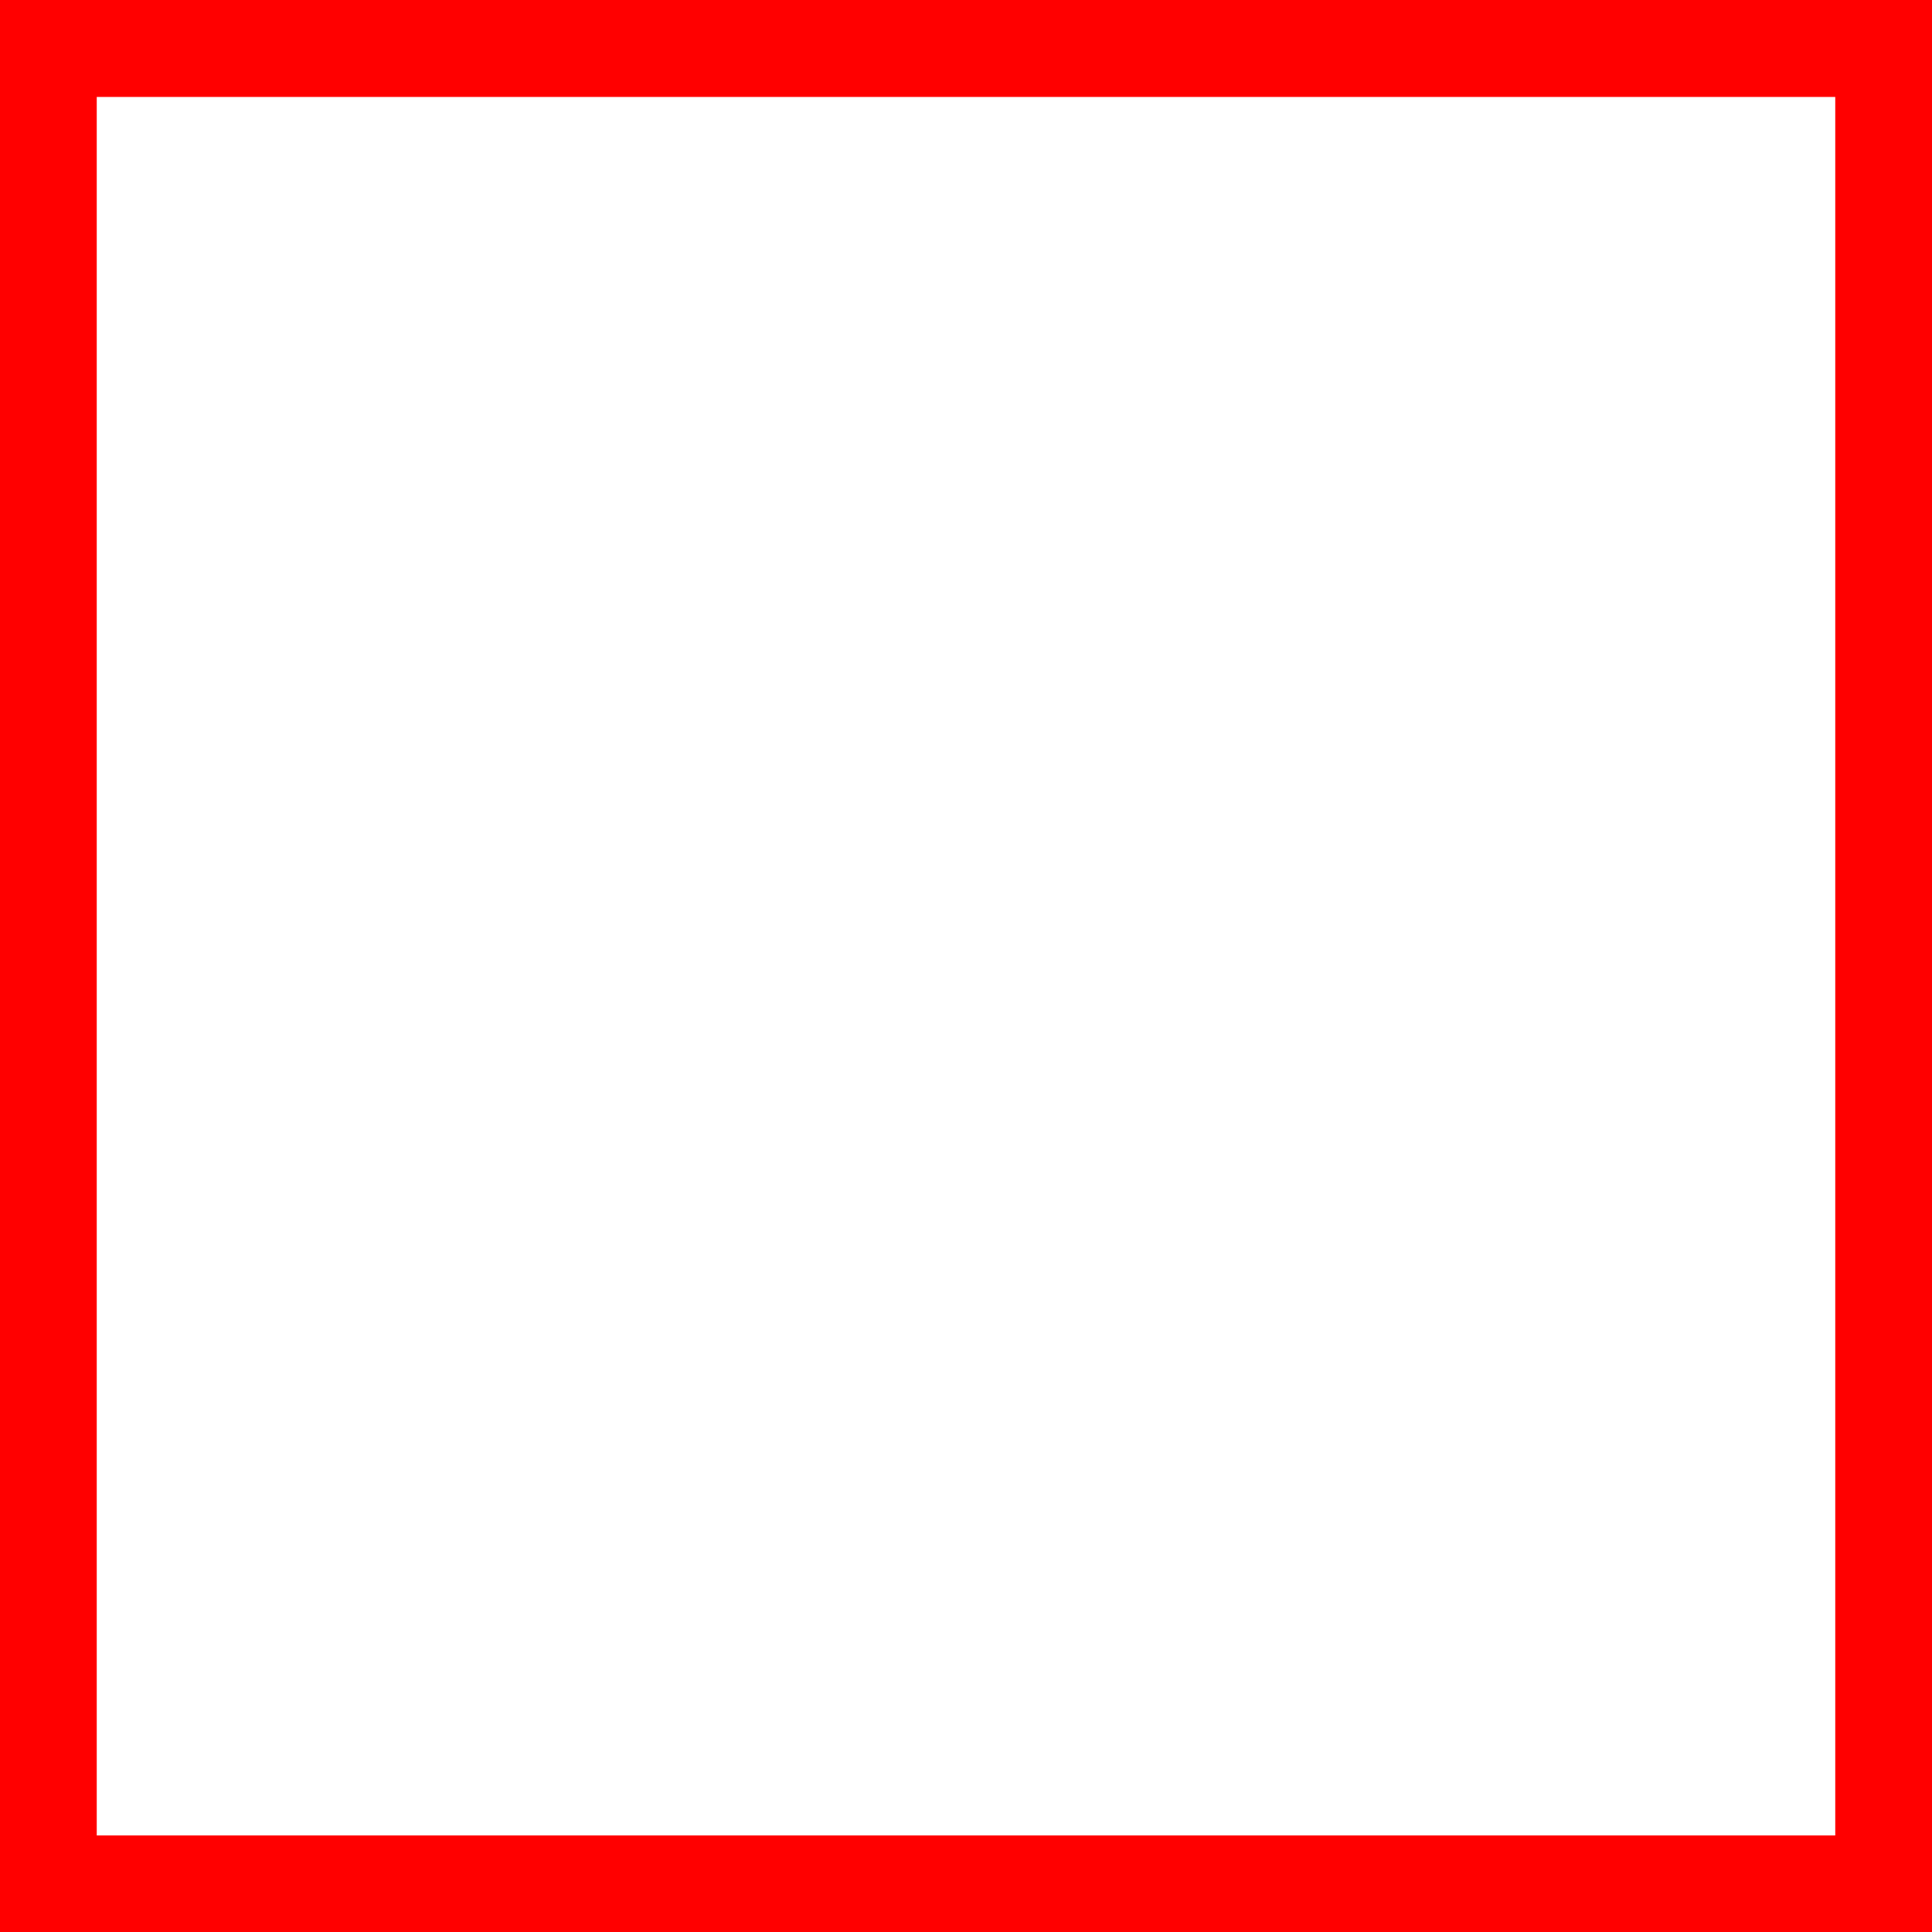
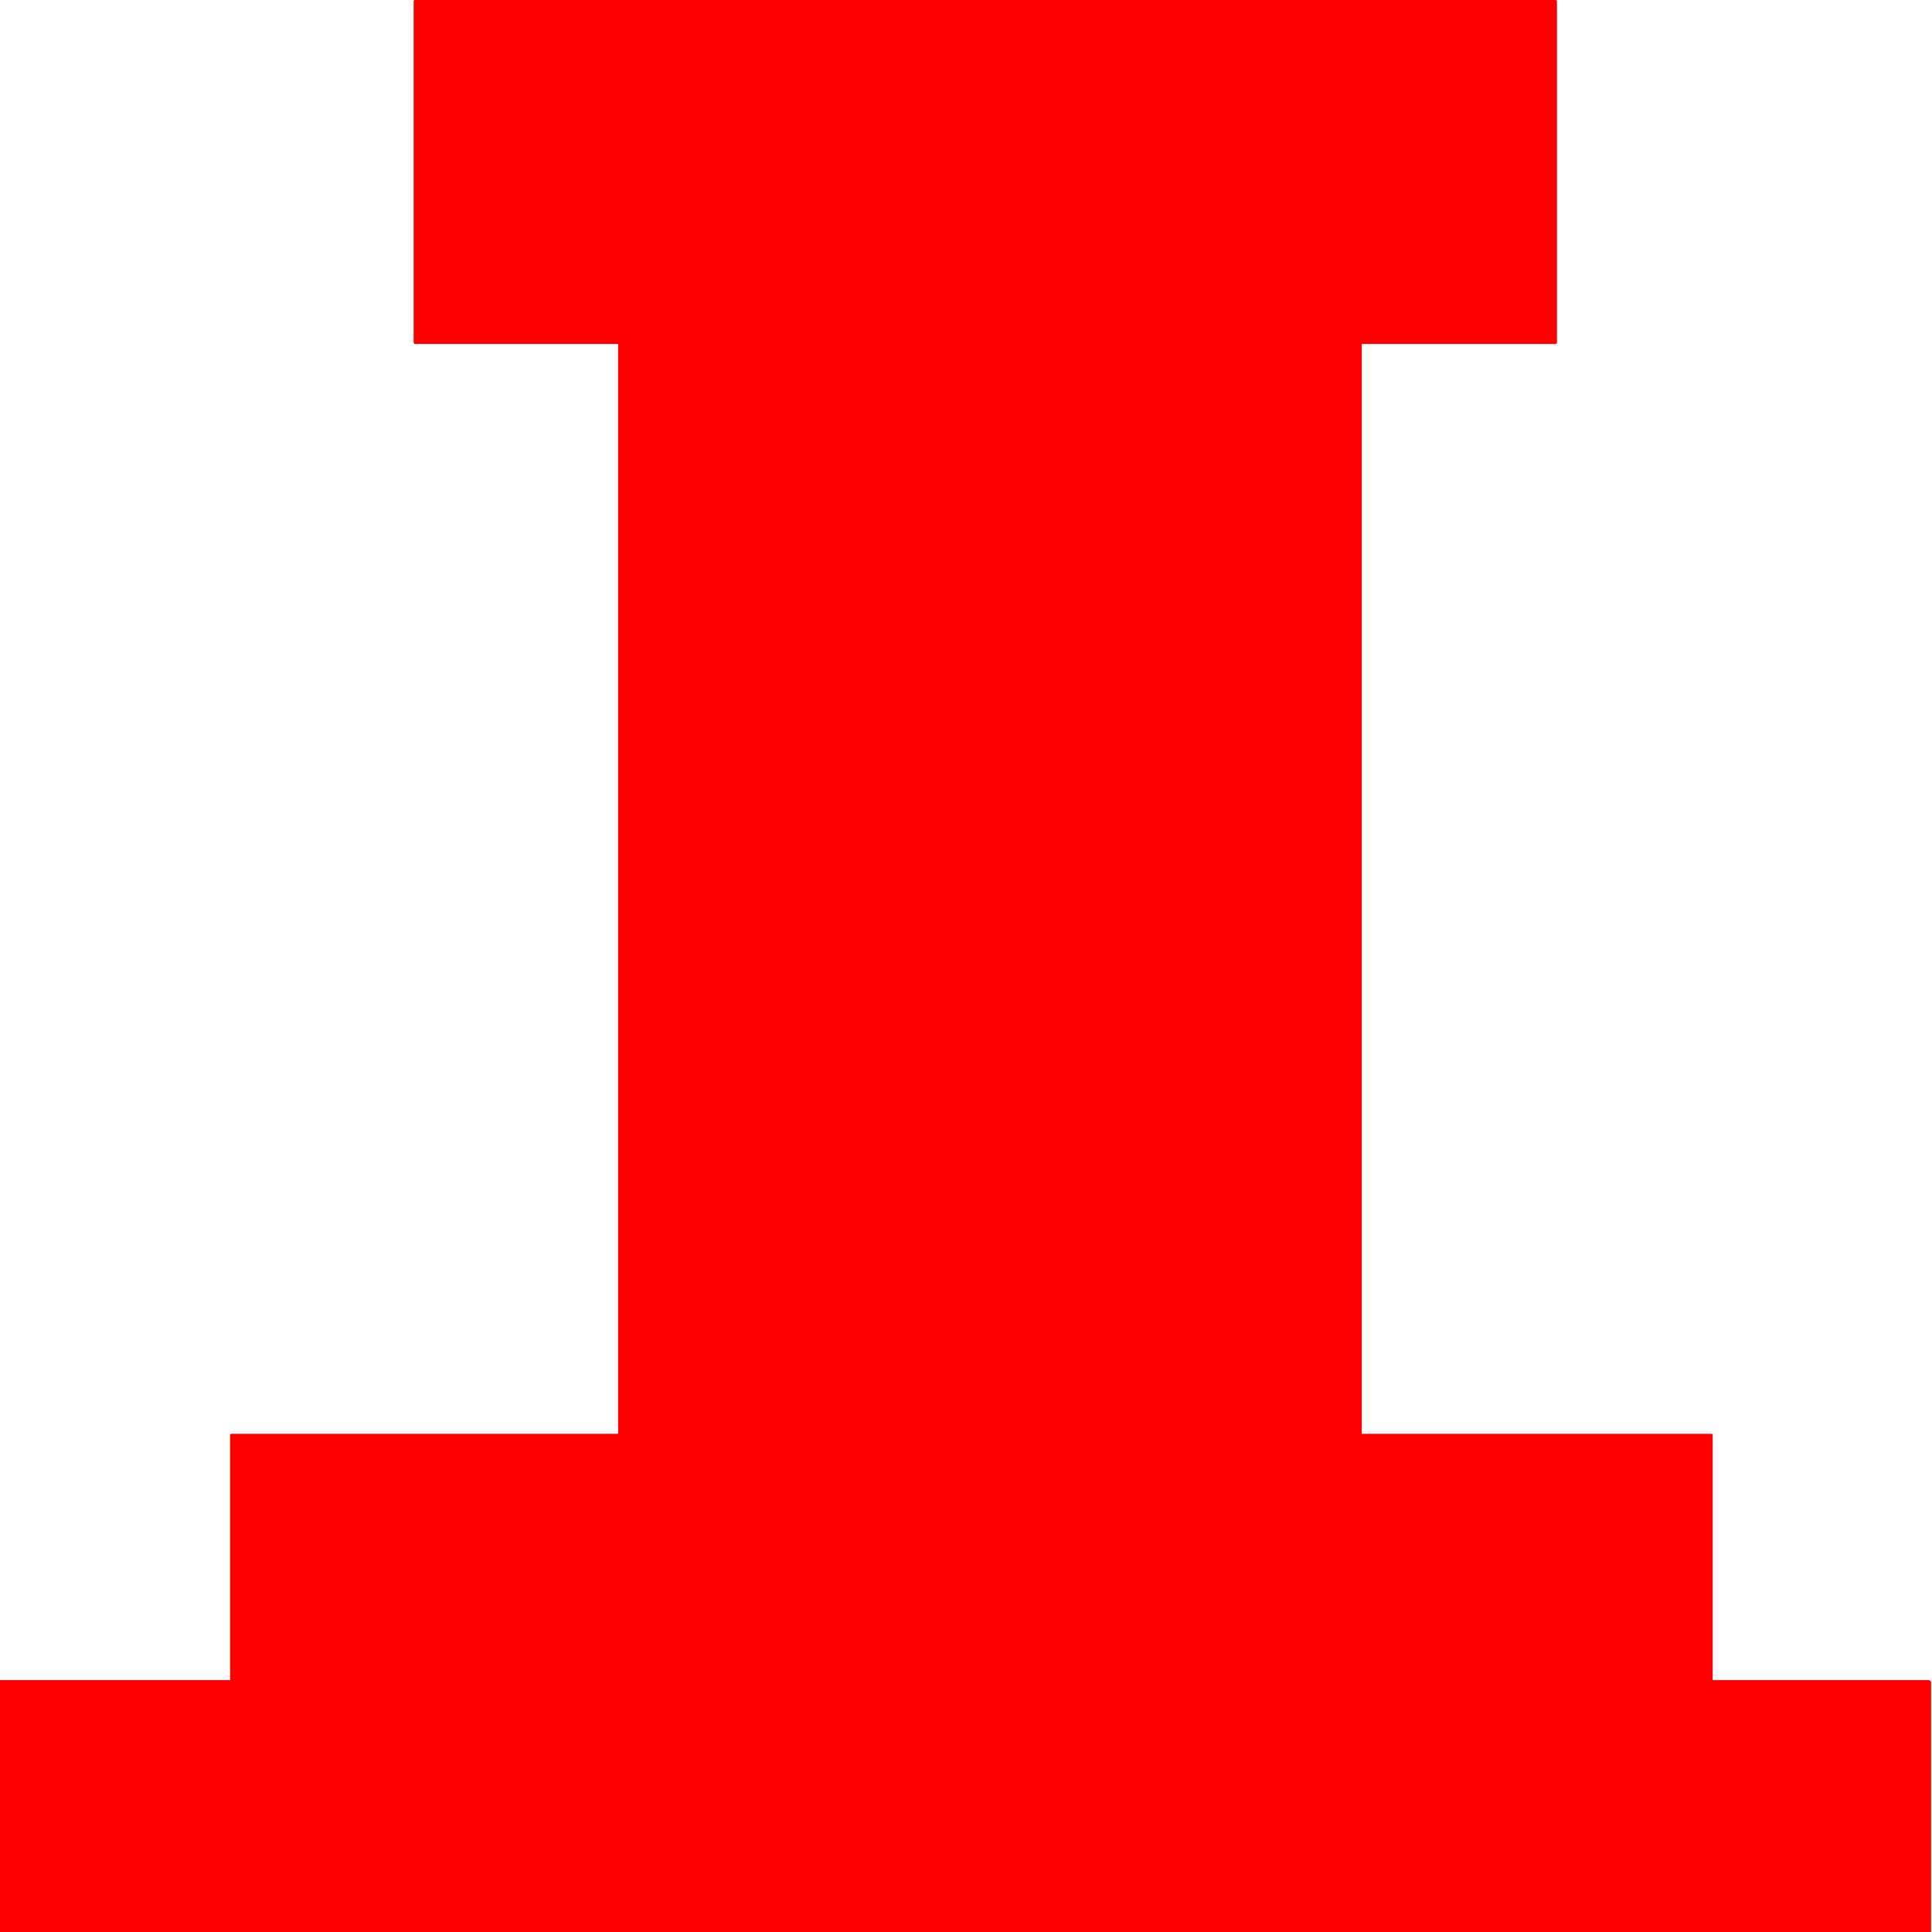
<svg xmlns="http://www.w3.org/2000/svg" width="200mm" height="200mm" viewBox="0 0 200 200" version="1.1" id="svg5">
  <defs id="defs2" />
  <g id="layer1">
-     <path id="rect118" style="fill:#ff0000;stroke-width:1" d="M 0 0 L 0 759.918 L 759.918 759.918 L 759.918 0 L 0 0 z M 37.854 37.932 L 718.053 37.932 L 718.053 718.129 L 37.854 718.129 L 37.854 37.932 z " transform="scale(0.2645833)" />
-     <path style="fill:none;stroke-width:1.286" d="M 0,379.959 V 0 H 379.959 759.919 V 379.959 759.919 H 379.959 0 Z" transform="scale(0.2645833)" id="path262" />
+     <rect style="fill:#ff0000;stroke-width:0.265" id="rect5367" width="200.388" height="26.462" x="-0.481" y="173.926" ry="0.241" />
+     <rect style="fill:#ff0000;stroke-width:0.265" id="rect5369" width="2.165" height="0.241" x="159.493" y="192.209" ry="0.12" />
+     <rect style="fill:#ff0000;stroke-width:0.265" id="rect5371" width="153.479" height="27.665" x="23.816" y="148.427" ry="0.12" />
+     <rect style="fill:#ff0000;stroke-width:0.28" id="rect5373" width="76.98" height="115.367" x="63.99" y="34.263" ry="0.135" />
+     <rect style="fill:#ff0000;stroke-width:0.255" id="rect5477" width="118.357" height="35.603" x="42.82" y="0" ry="0.135" />
  </g>
</svg>
